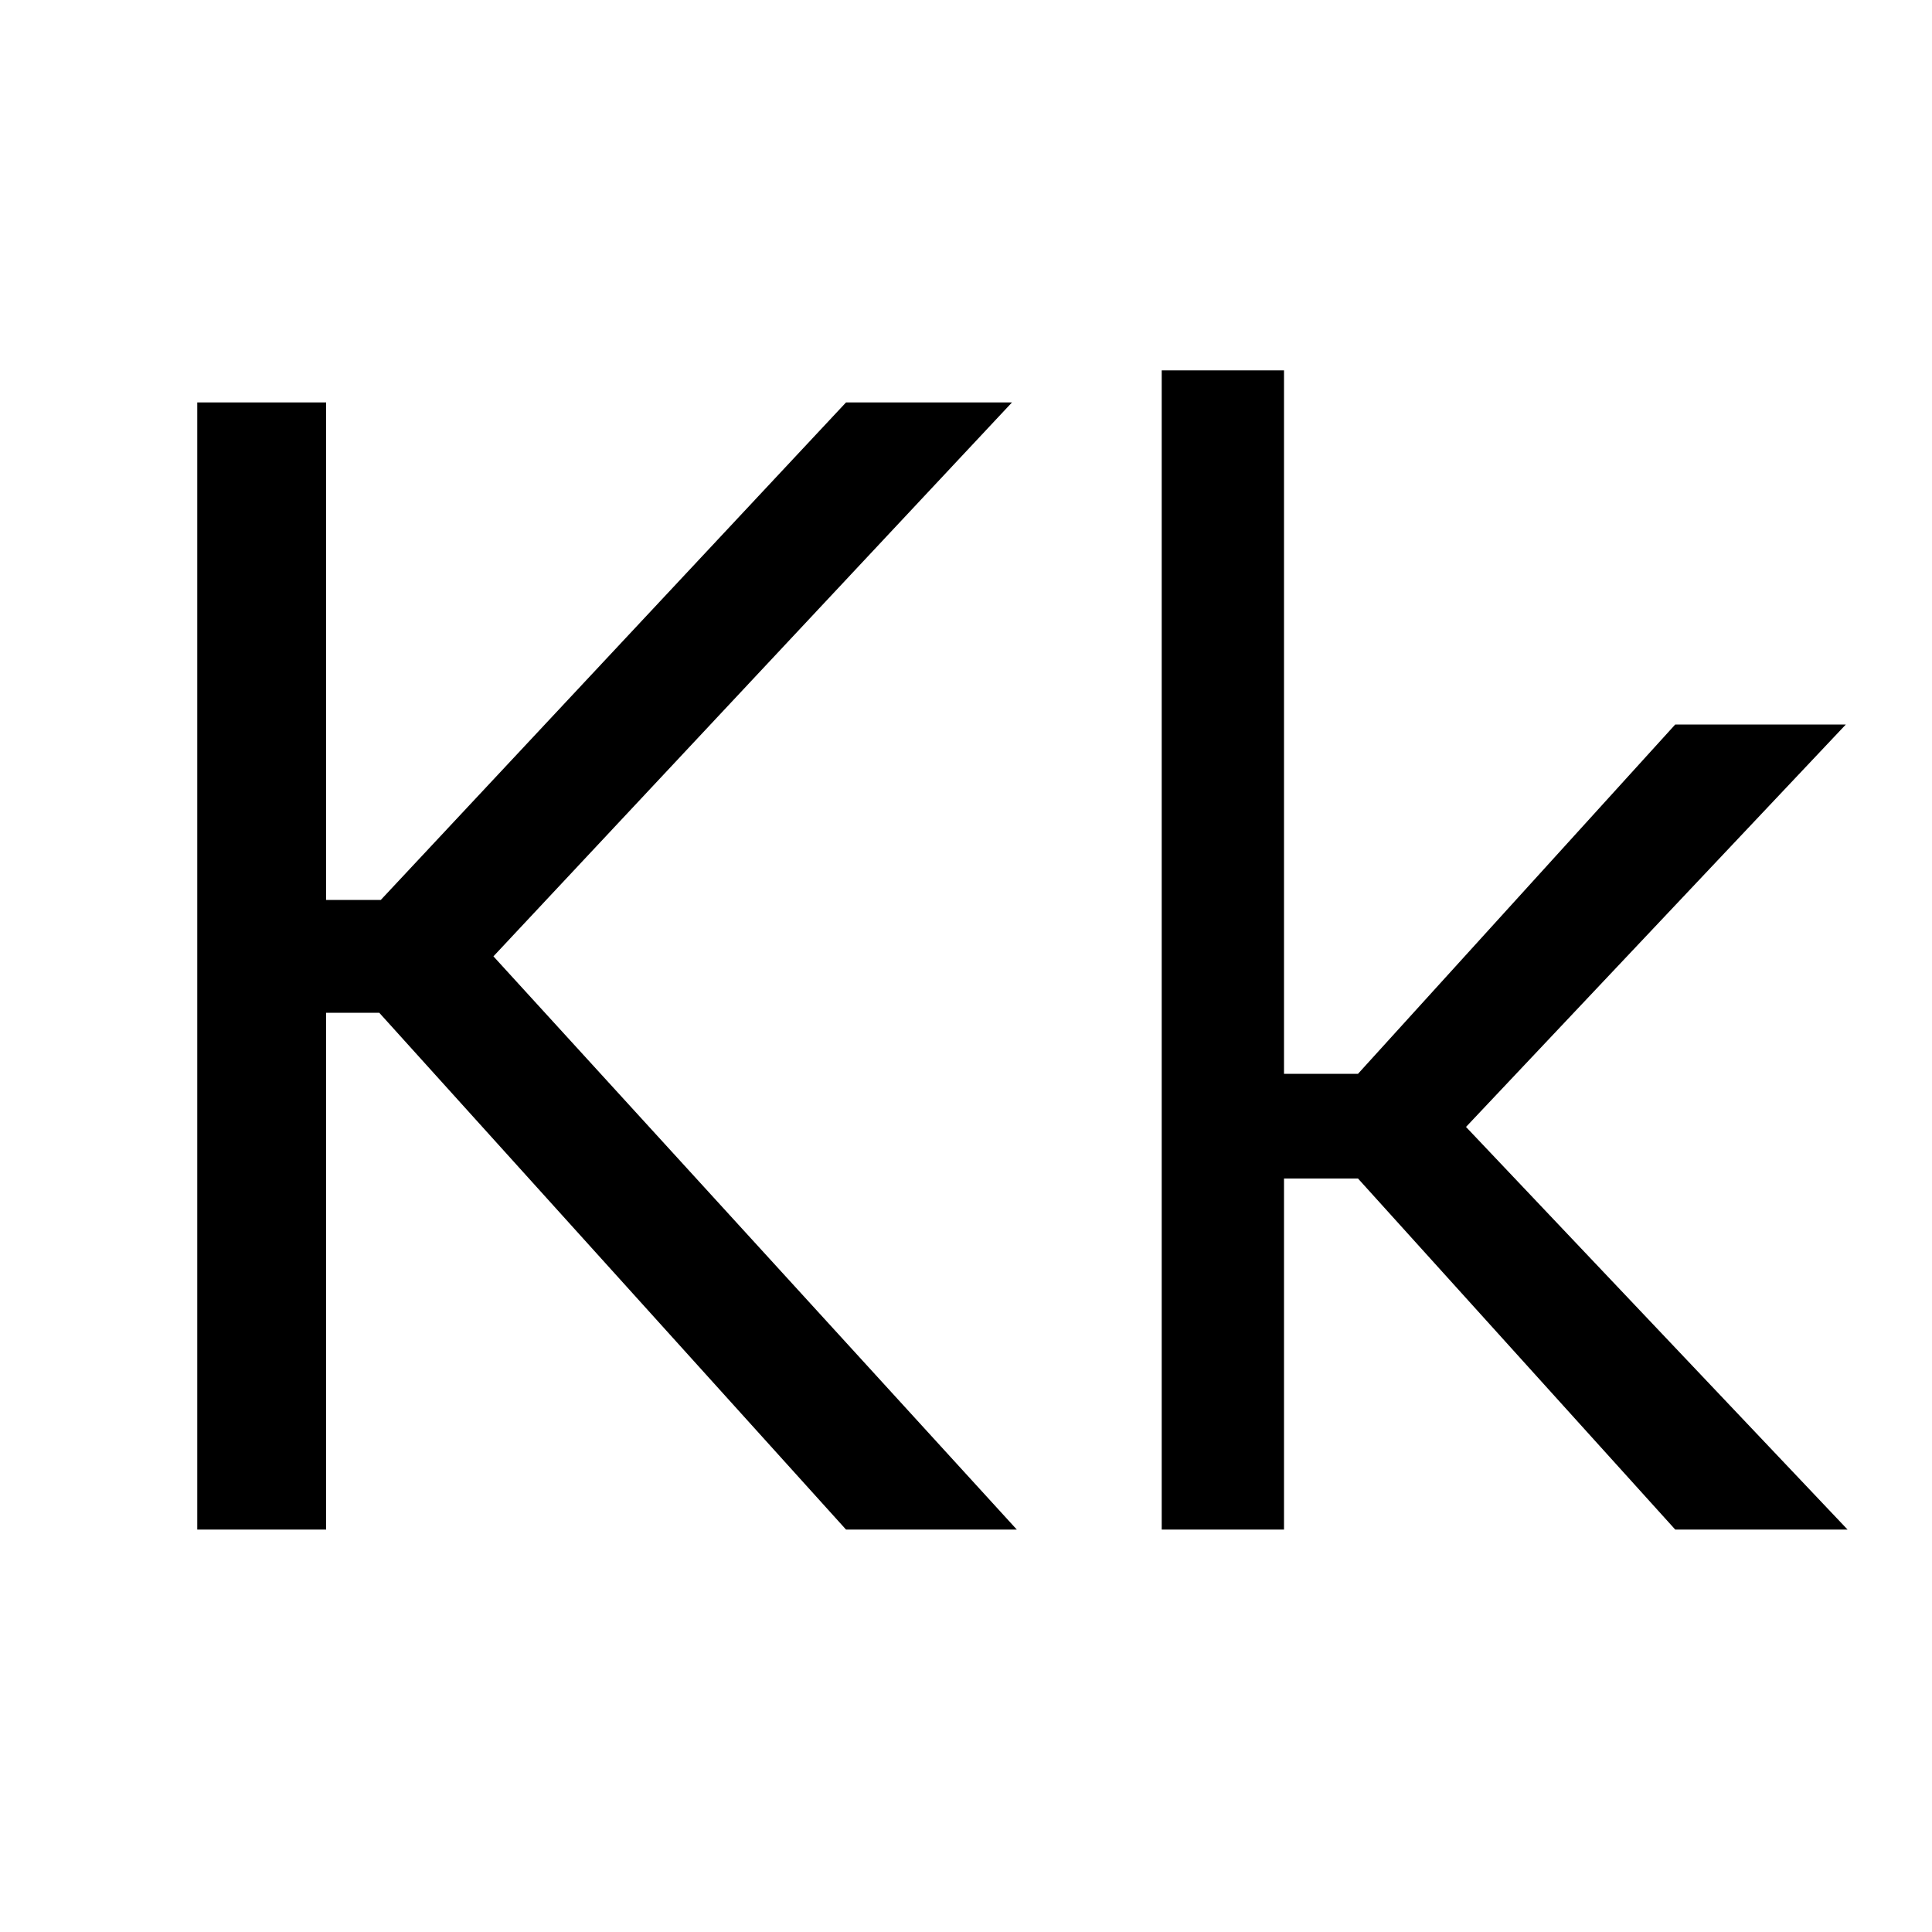
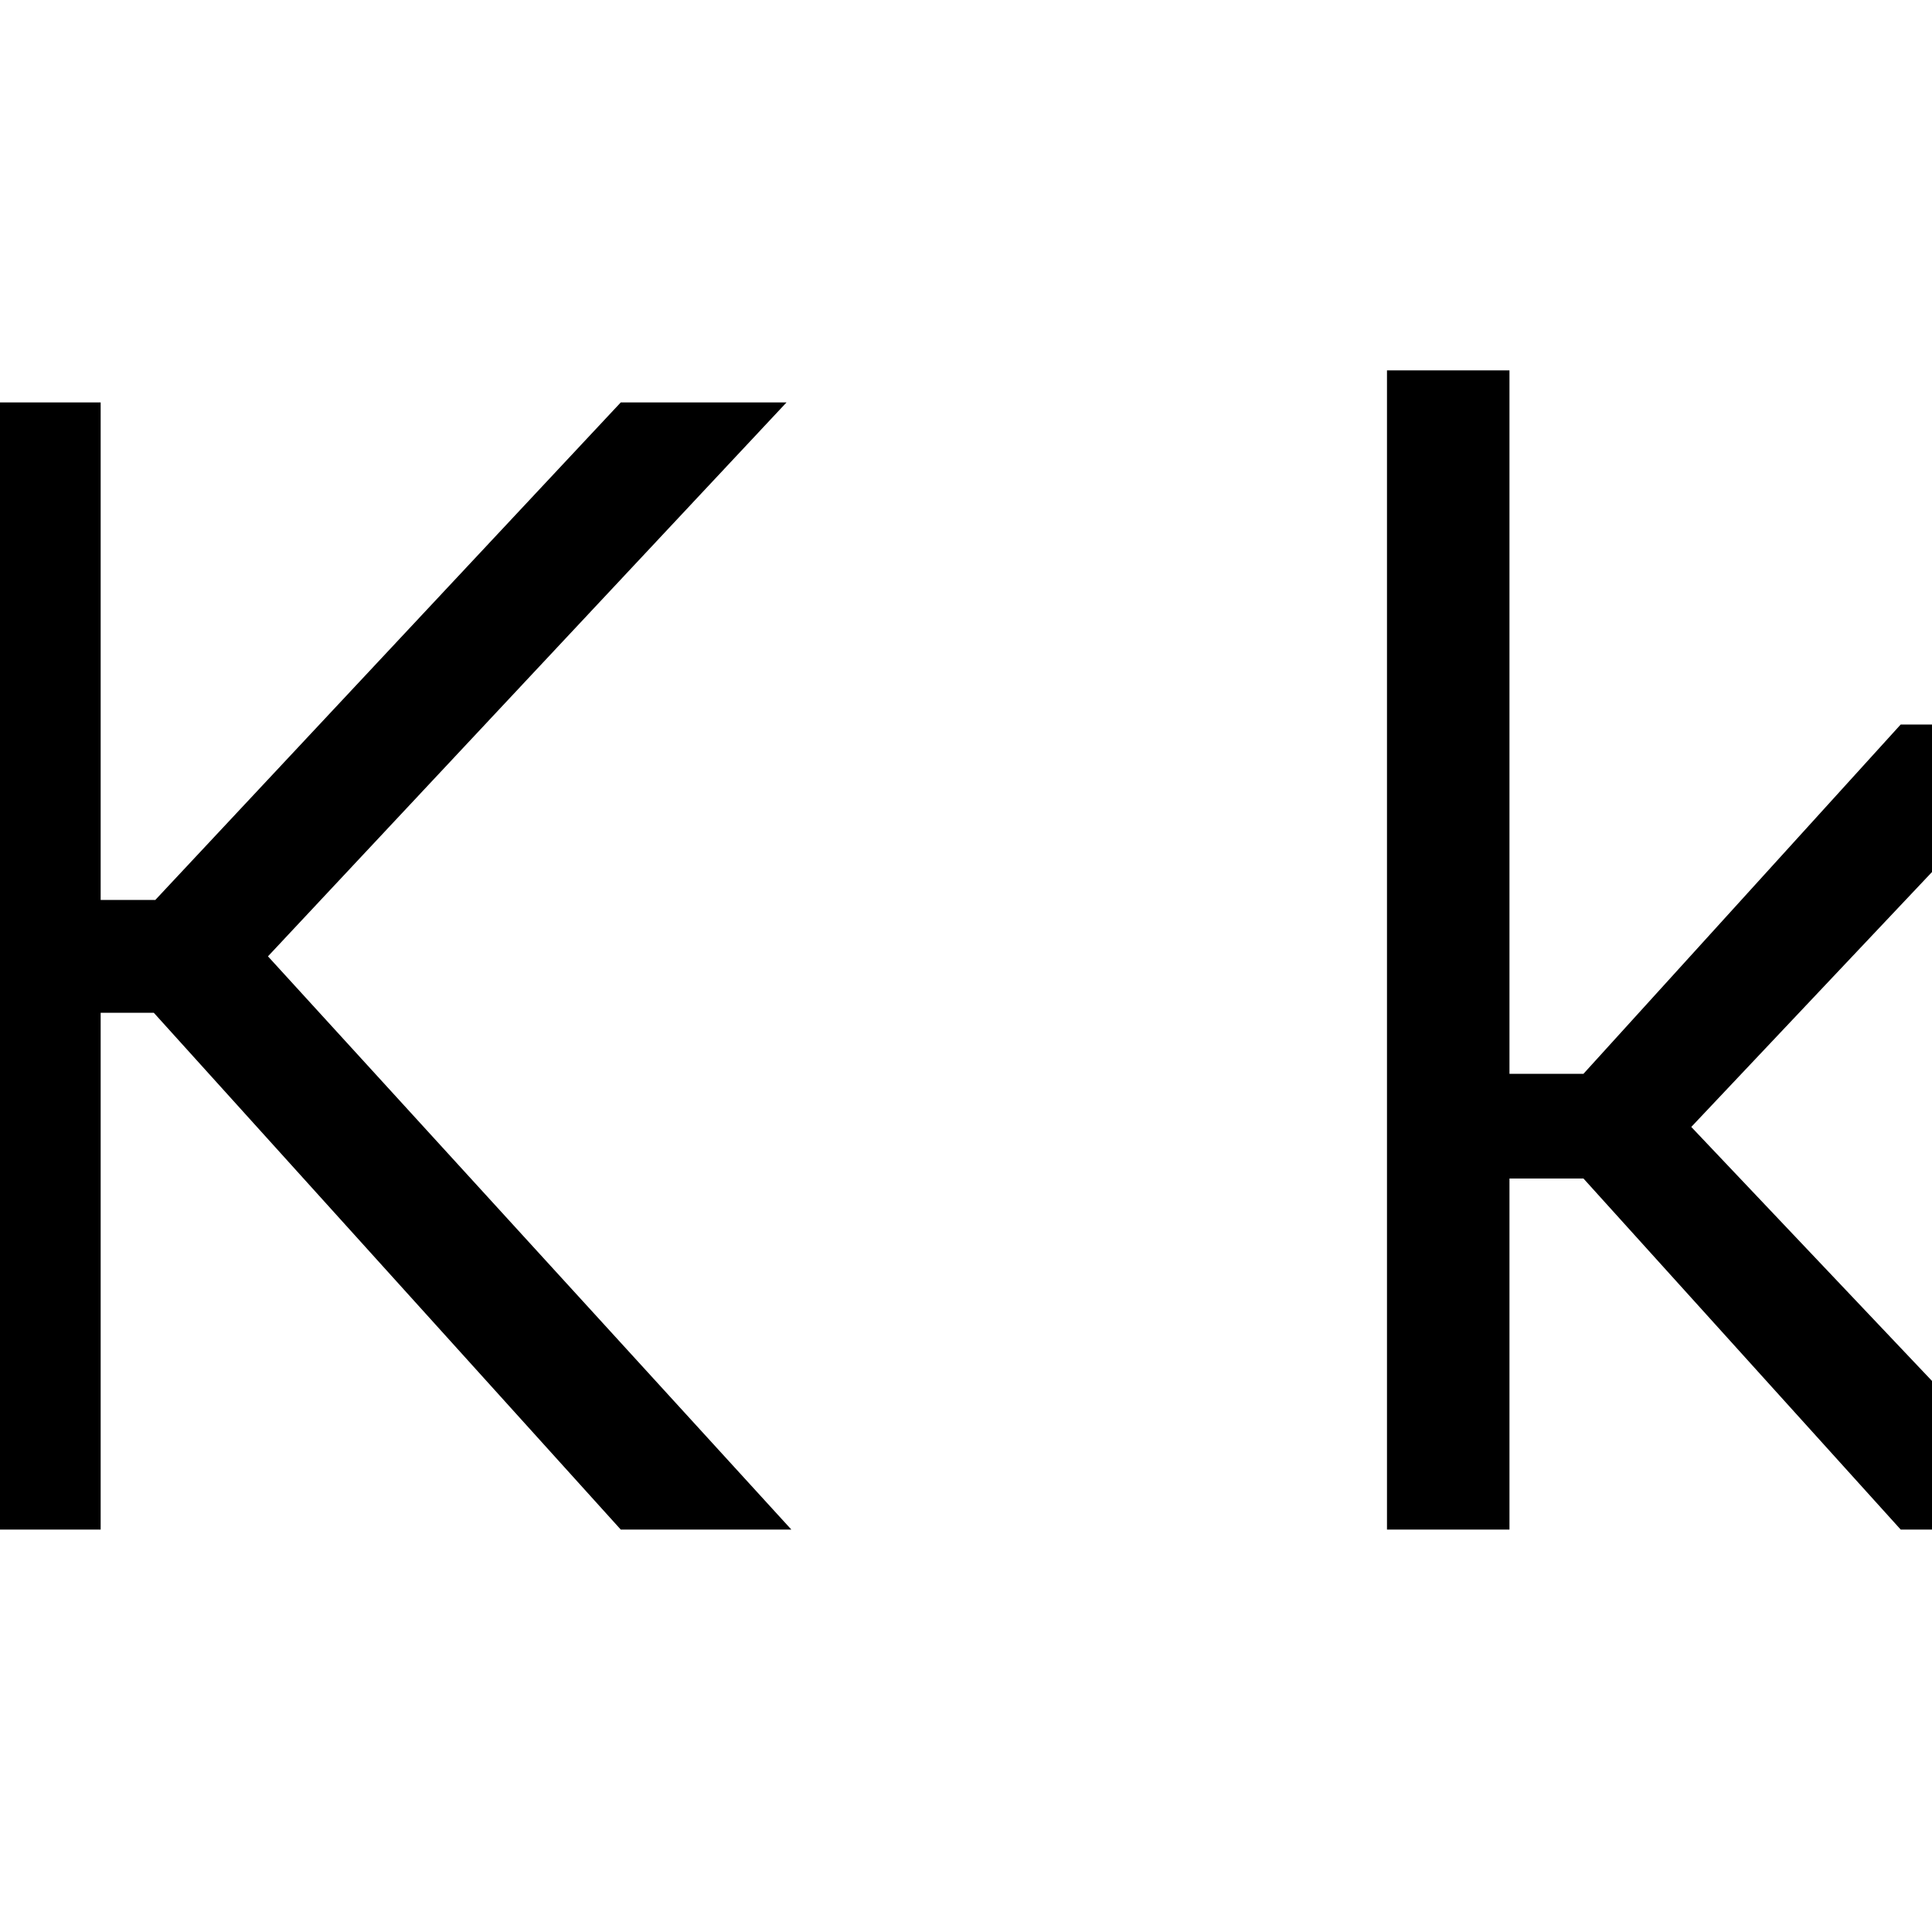
<svg xmlns="http://www.w3.org/2000/svg" width="100" height="100" version="1.1" id="svg1" viewBox="0 0 100 100">
-   <path fill="black" d="M10.21 79.17L10.21 20.83L16.88 20.83L16.88 46.58L19.71 46.58L43.79 20.83L52.38 20.83L25.54 49.50L52.63 79.17L43.79 79.17L19.63 52.42L16.88 52.42L16.88 79.17L10.21 79.17ZM60.13 79.17L60.13 19.17L66.46 19.17L66.46 55.58L70.29 55.58L86.71 37.50L95.54 37.50L75.88 58.33L95.63 79.17L86.71 79.17L70.29 61.00L66.46 61.00L66.46 79.17L60.13 79.17Z" />
+   <path fill="black" d="M-1.46 79.17L-1.46 20.83L5.21 20.83L5.21 46.58L8.04 46.58L32.13 20.83L40.71 20.83L13.87 49.50L40.96 79.17L32.13 79.17L7.96 52.42L5.21 52.42L5.21 79.17L-1.46 79.17ZM71.79 79.17L71.79 19.17L78.13 19.17L78.13 55.58L81.96 55.58L98.38 37.50L107.21 37.50L87.54 58.33L107.29 79.17L98.38 79.17L81.96 61.00L78.13 61.00L78.13 79.17L71.79 79.17Z" />
</svg>
